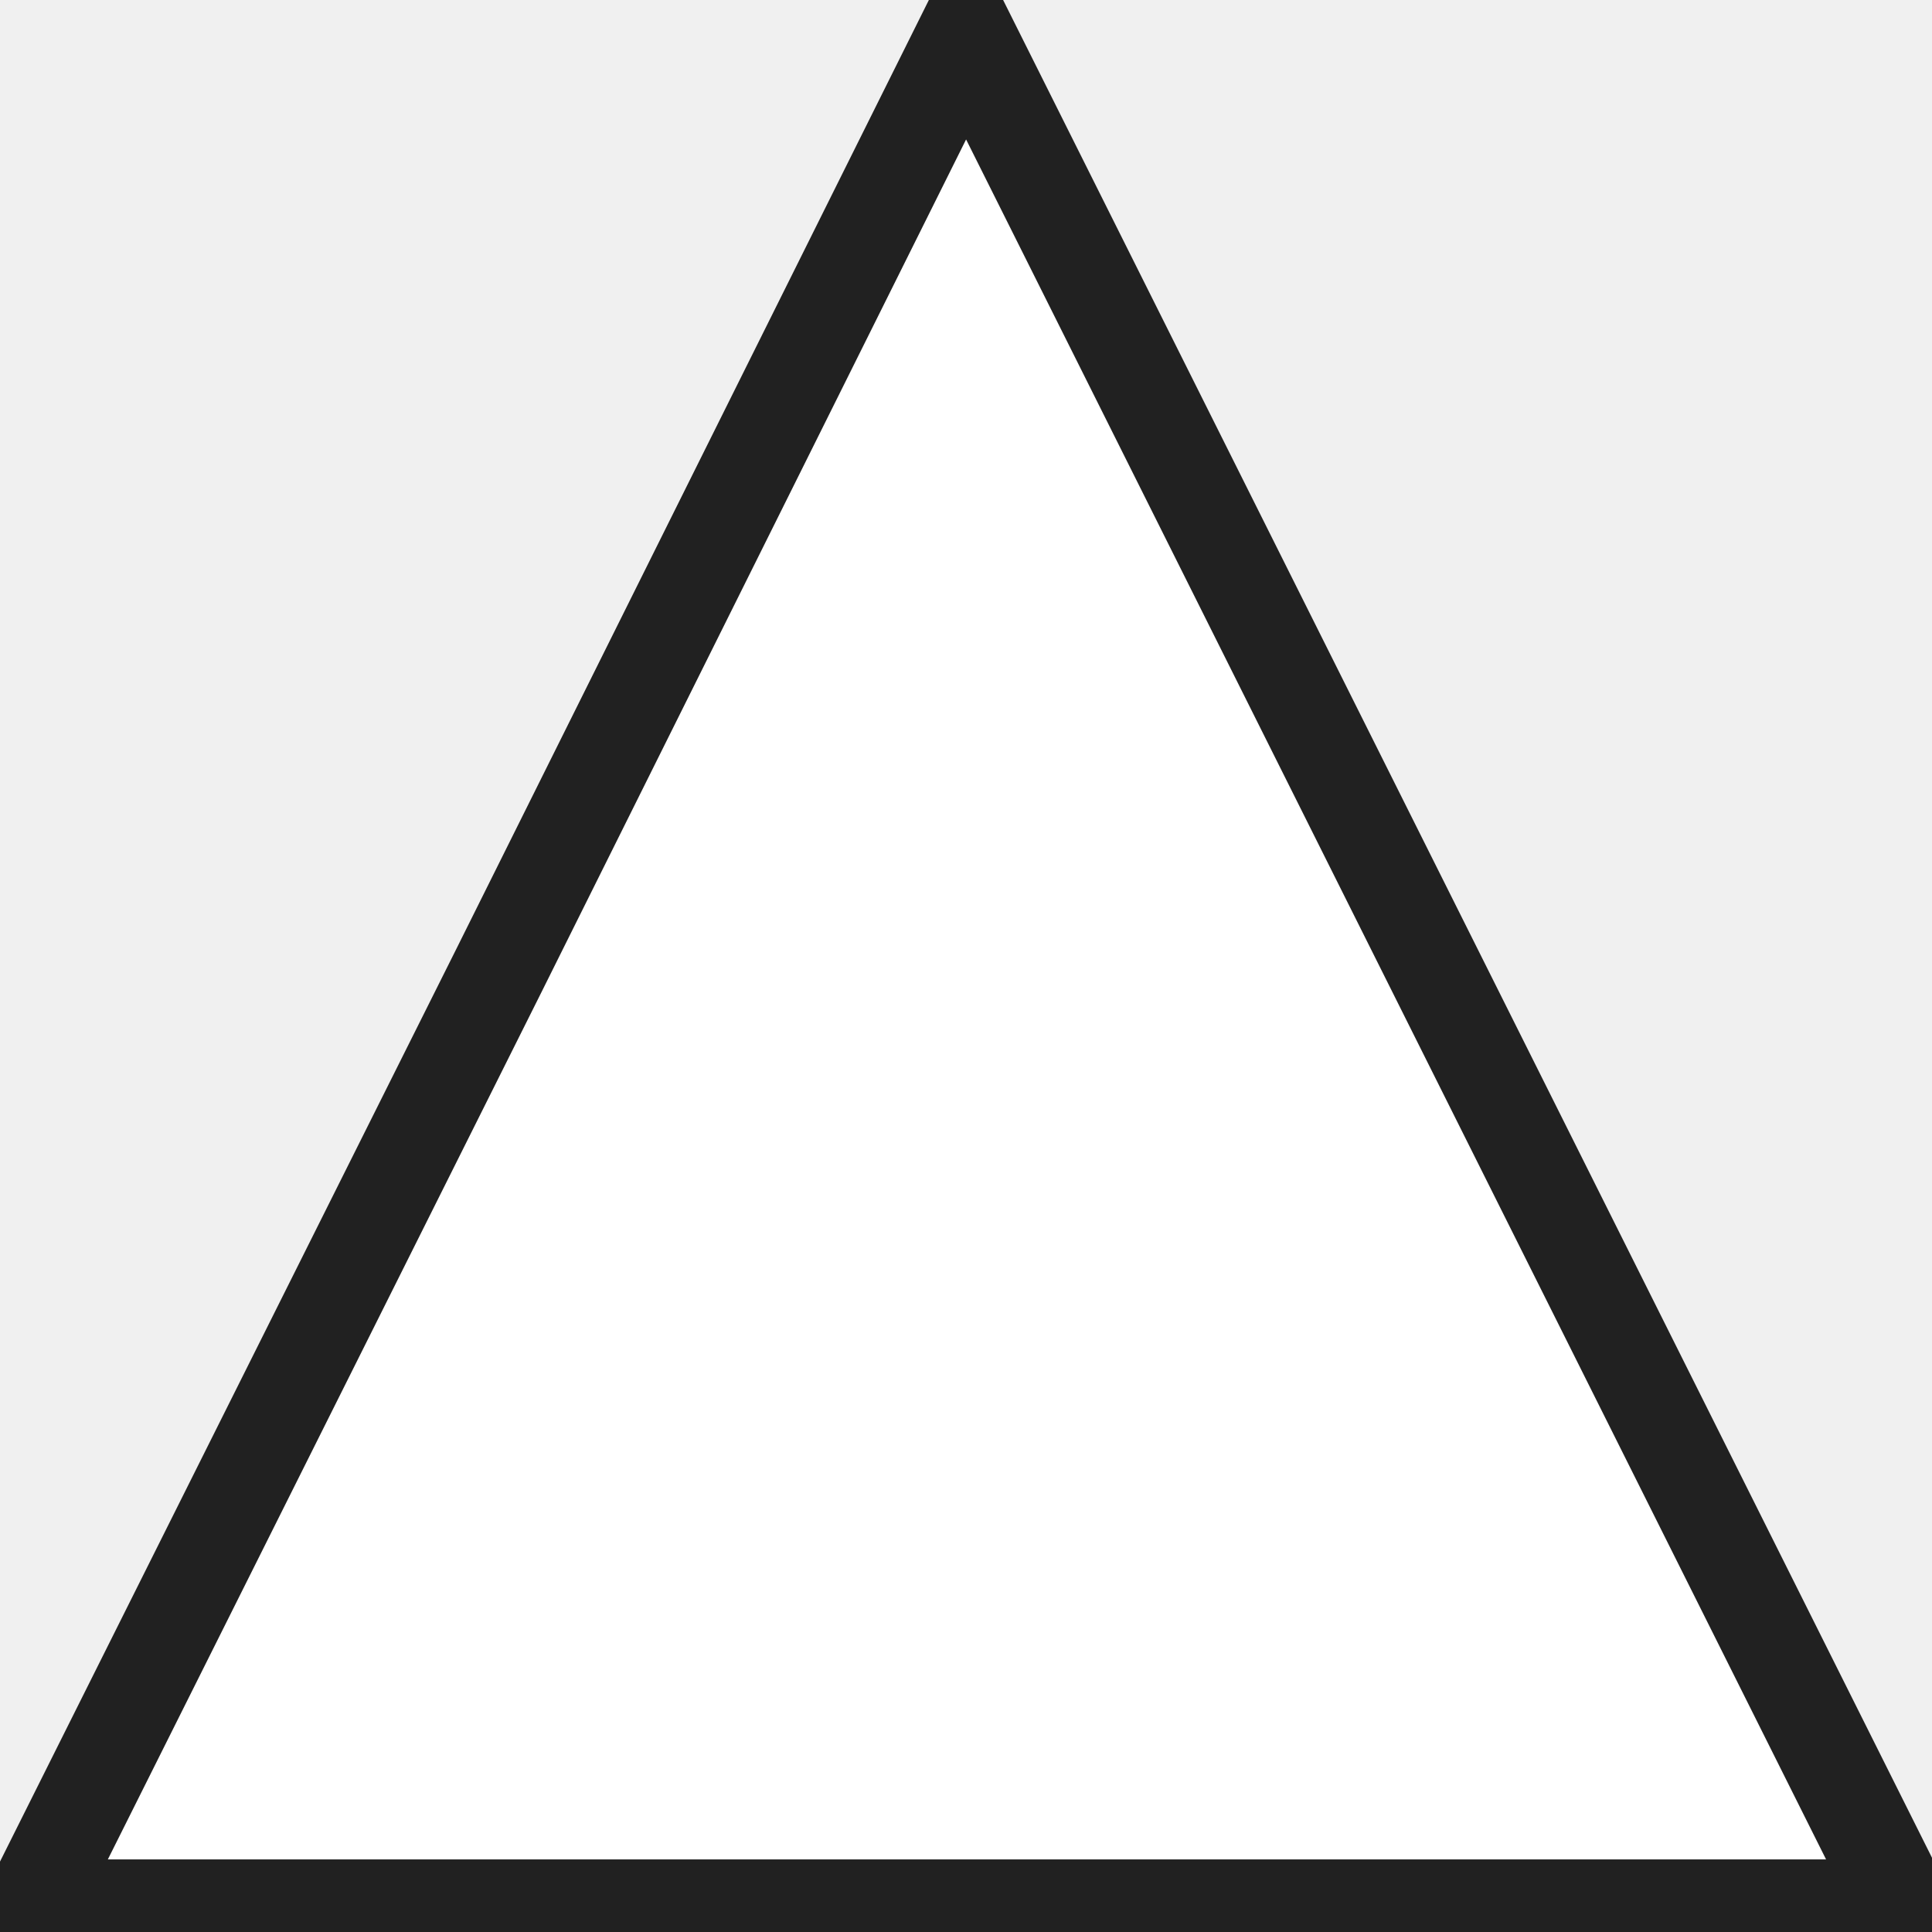
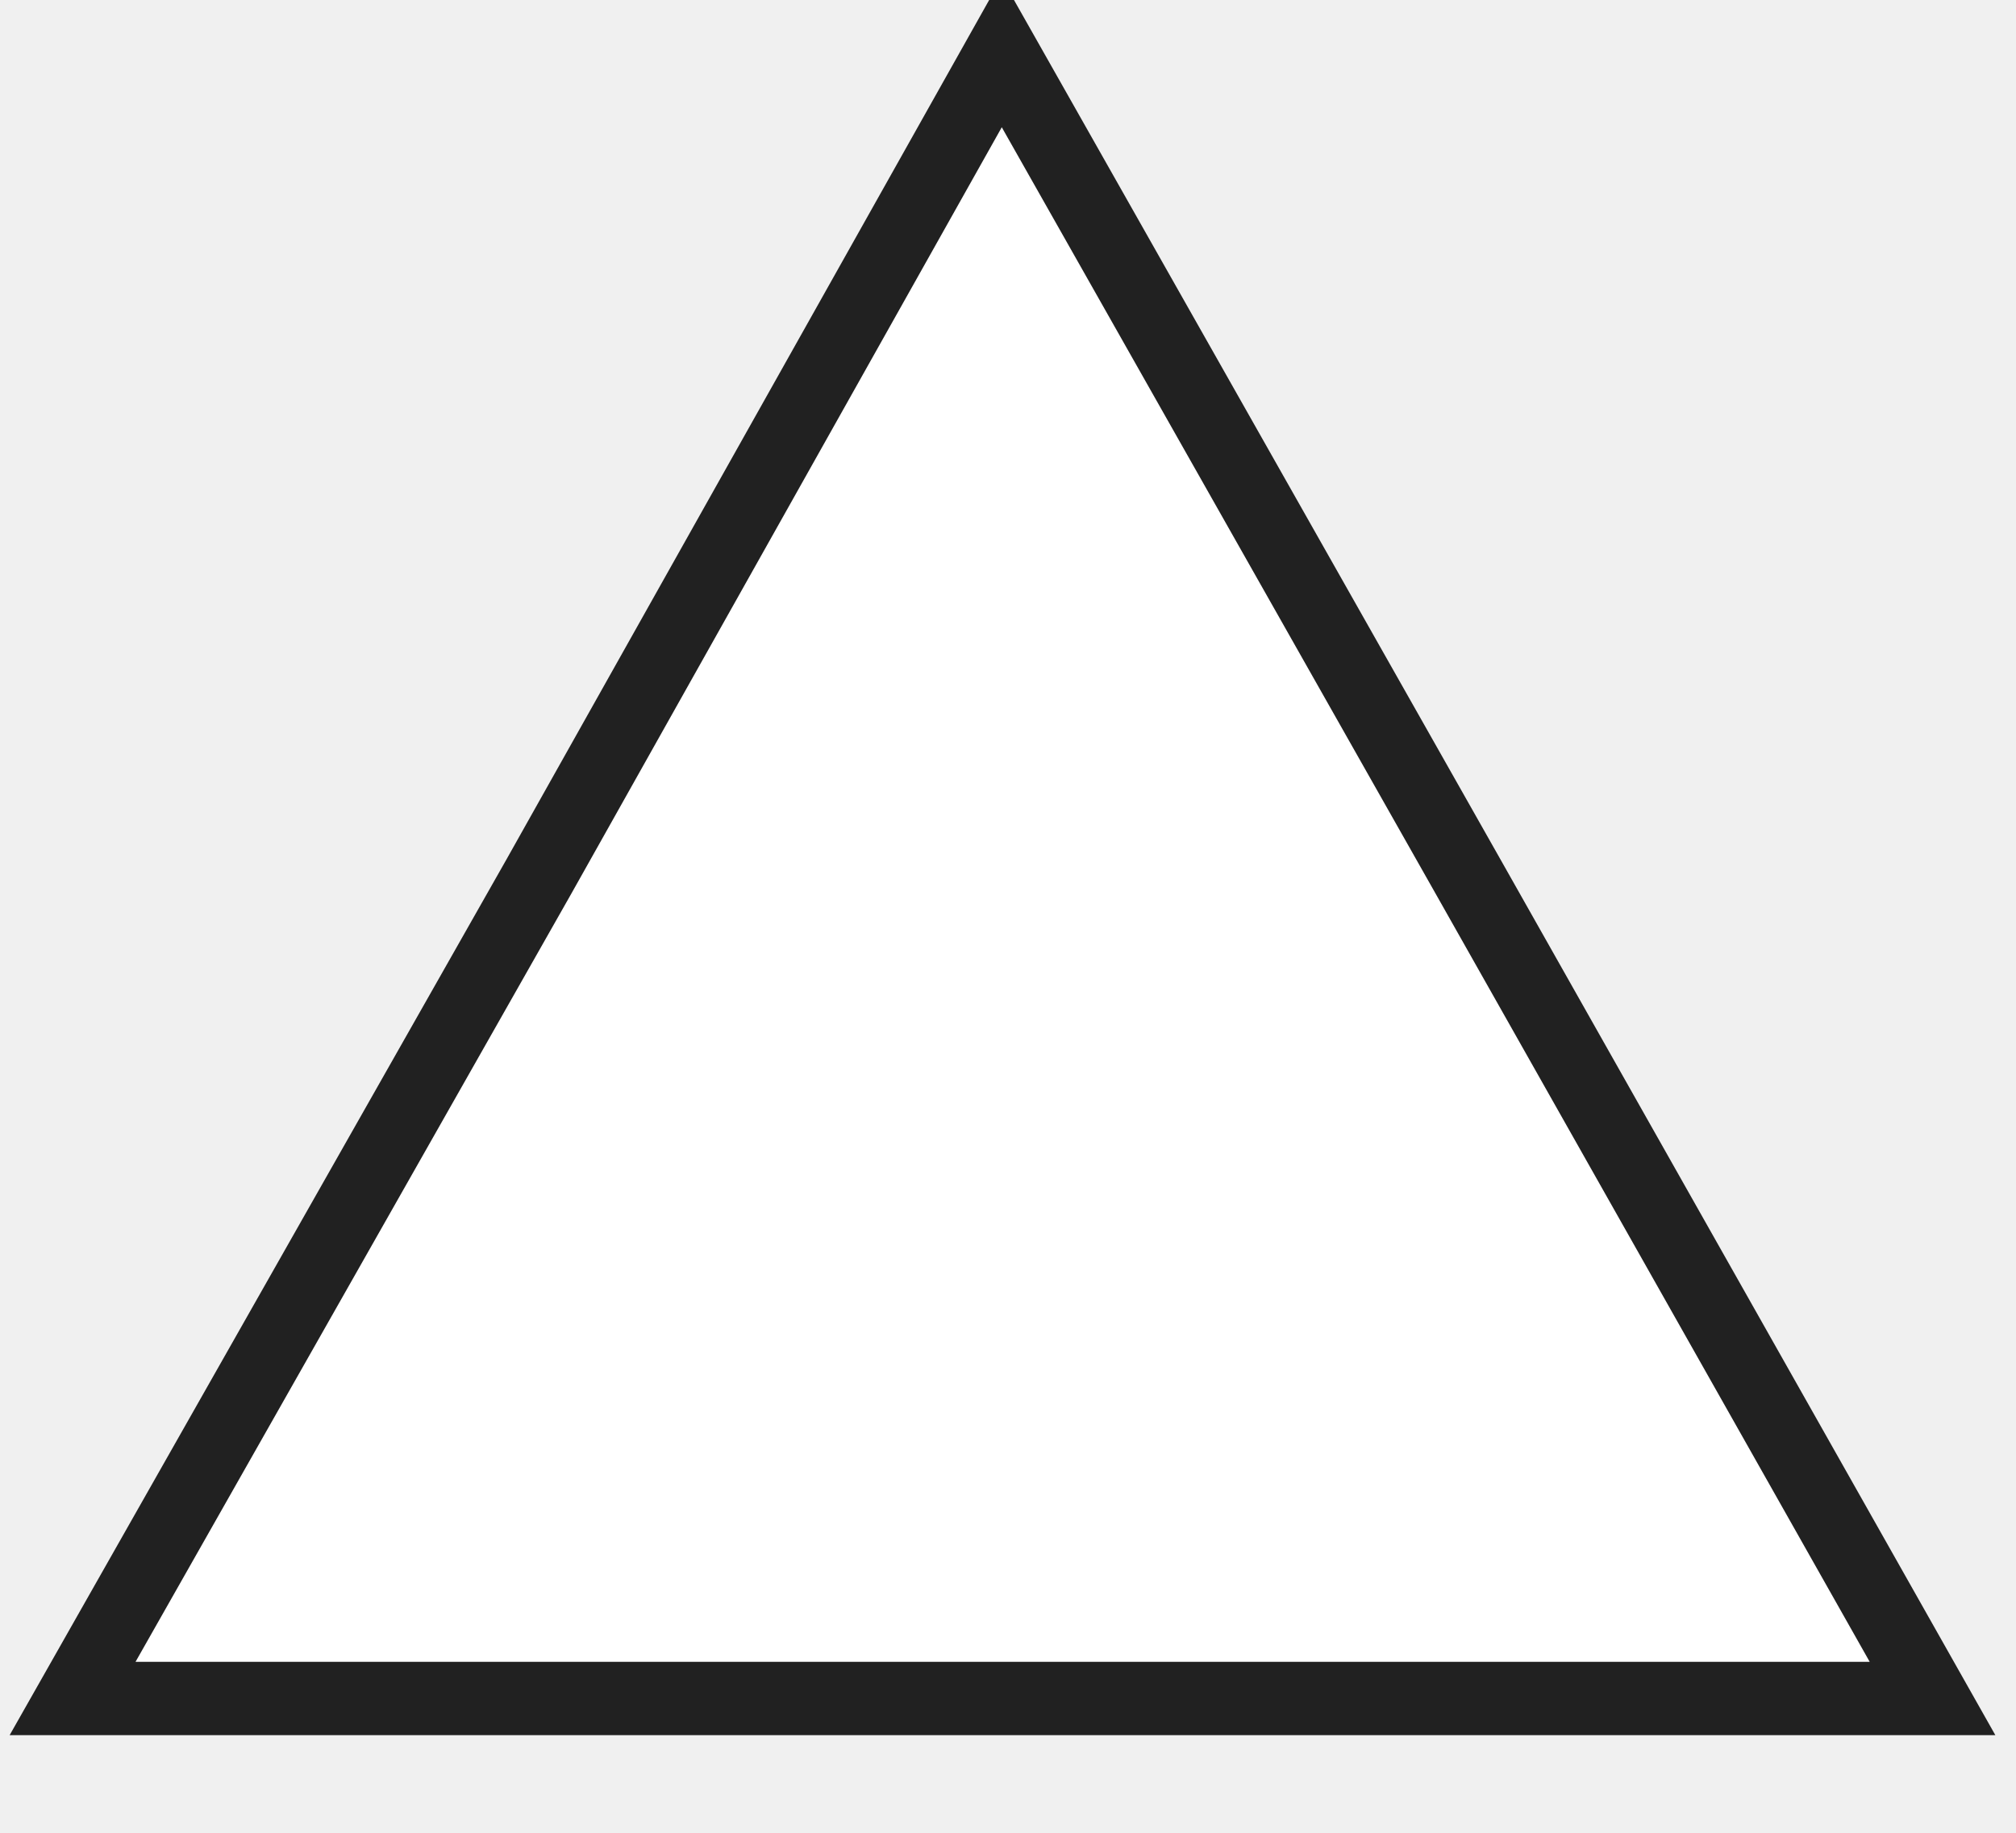
- <svg xmlns="http://www.w3.org/2000/svg" xml:space="preserve" width="100" height="100" viewBox="180 219 101 101">
-   <path d="m255 269.7 24.5 49h-97.9l24.5-49 24.4-49z" style="opacity:1;fill:#fff;fill-opacity:1;fill-rule:nonzero;stroke:#212121;stroke-width:4.942;stroke-linecap:butt;stroke-linejoin:miter;stroke-miterlimit:4;stroke-dasharray:none;stroke-dashoffset:0;stroke-opacity:1" vector-effect="non-scaling-stroke" />
+ <svg xmlns="http://www.w3.org/2000/svg" xml:space="preserve" width="110" height="100" viewBox="180 219 111.1 101">
+   <path d="m260.9 267.3 25.6 45.3H184l25.7-45.3 25.5-45.4z" style="opacity:1;fill:#fff;fill-opacity:1;fill-rule:nonzero;stroke:#212121;stroke-width:4;stroke-linecap:butt;stroke-linejoin:miter;stroke-miterlimit:4;stroke-dasharray:none;stroke-dashoffset:0;stroke-opacity:1" vector-effect="non-scaling-stroke" />
</svg>
